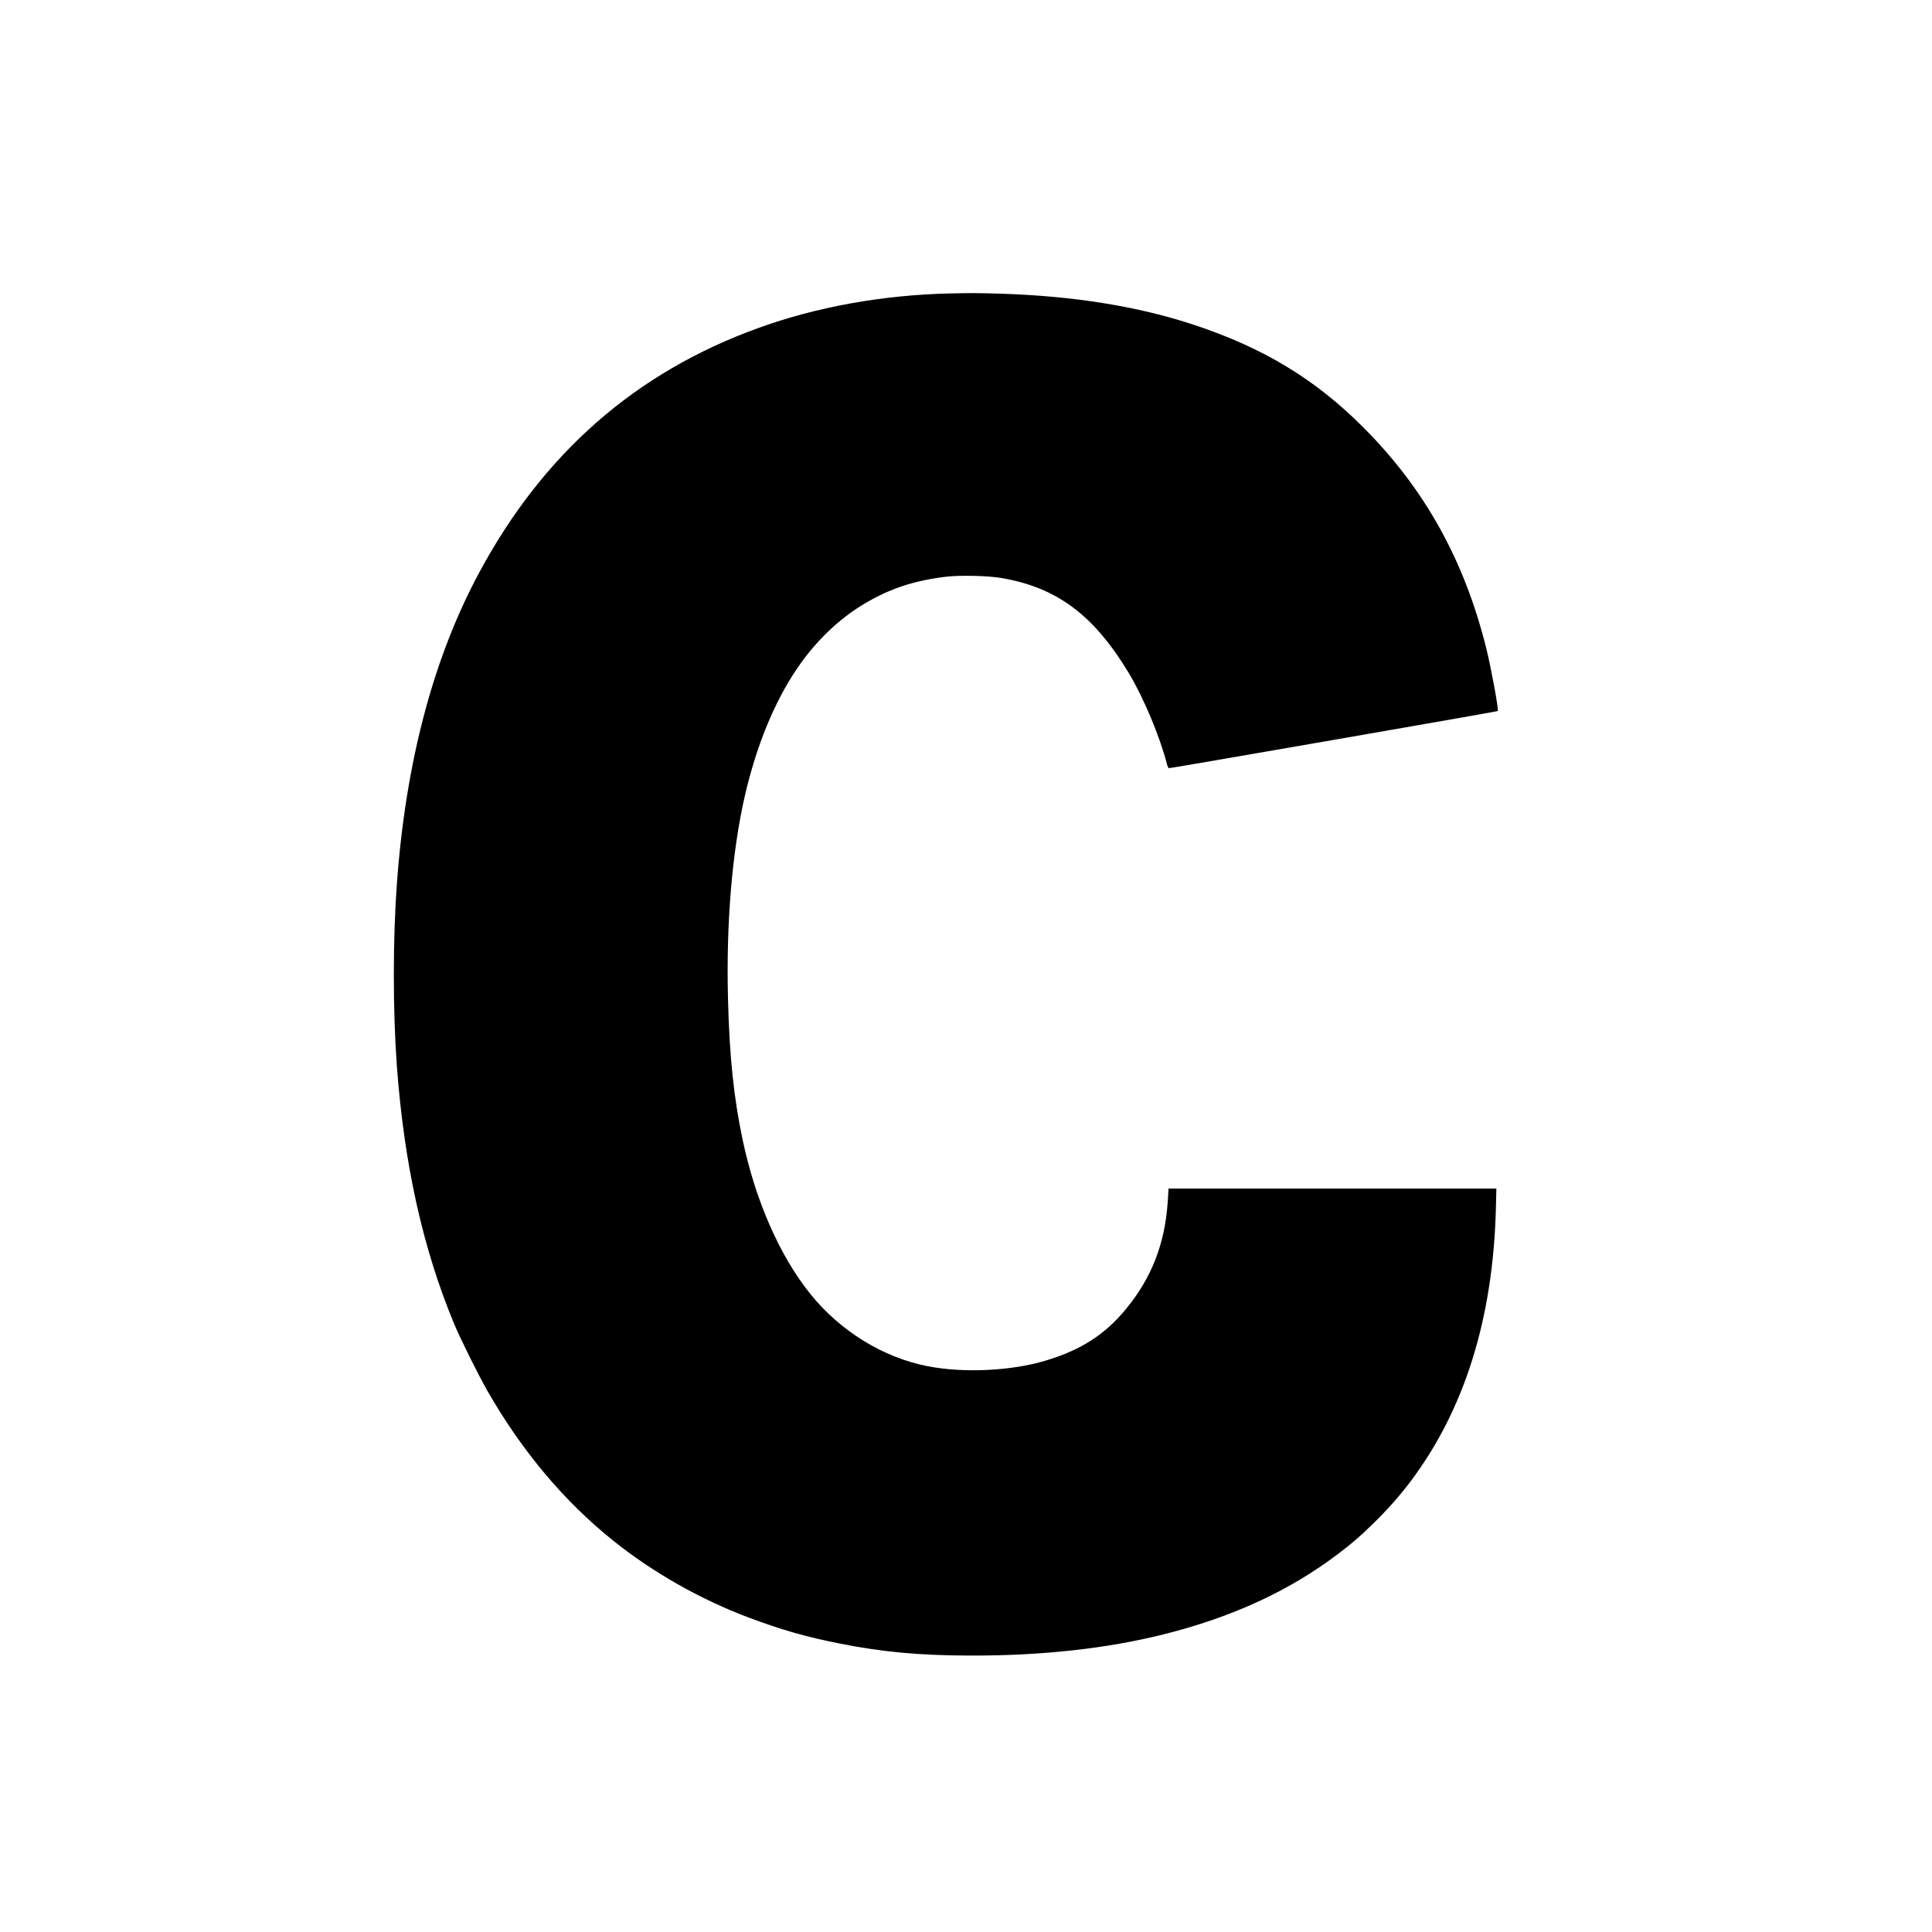
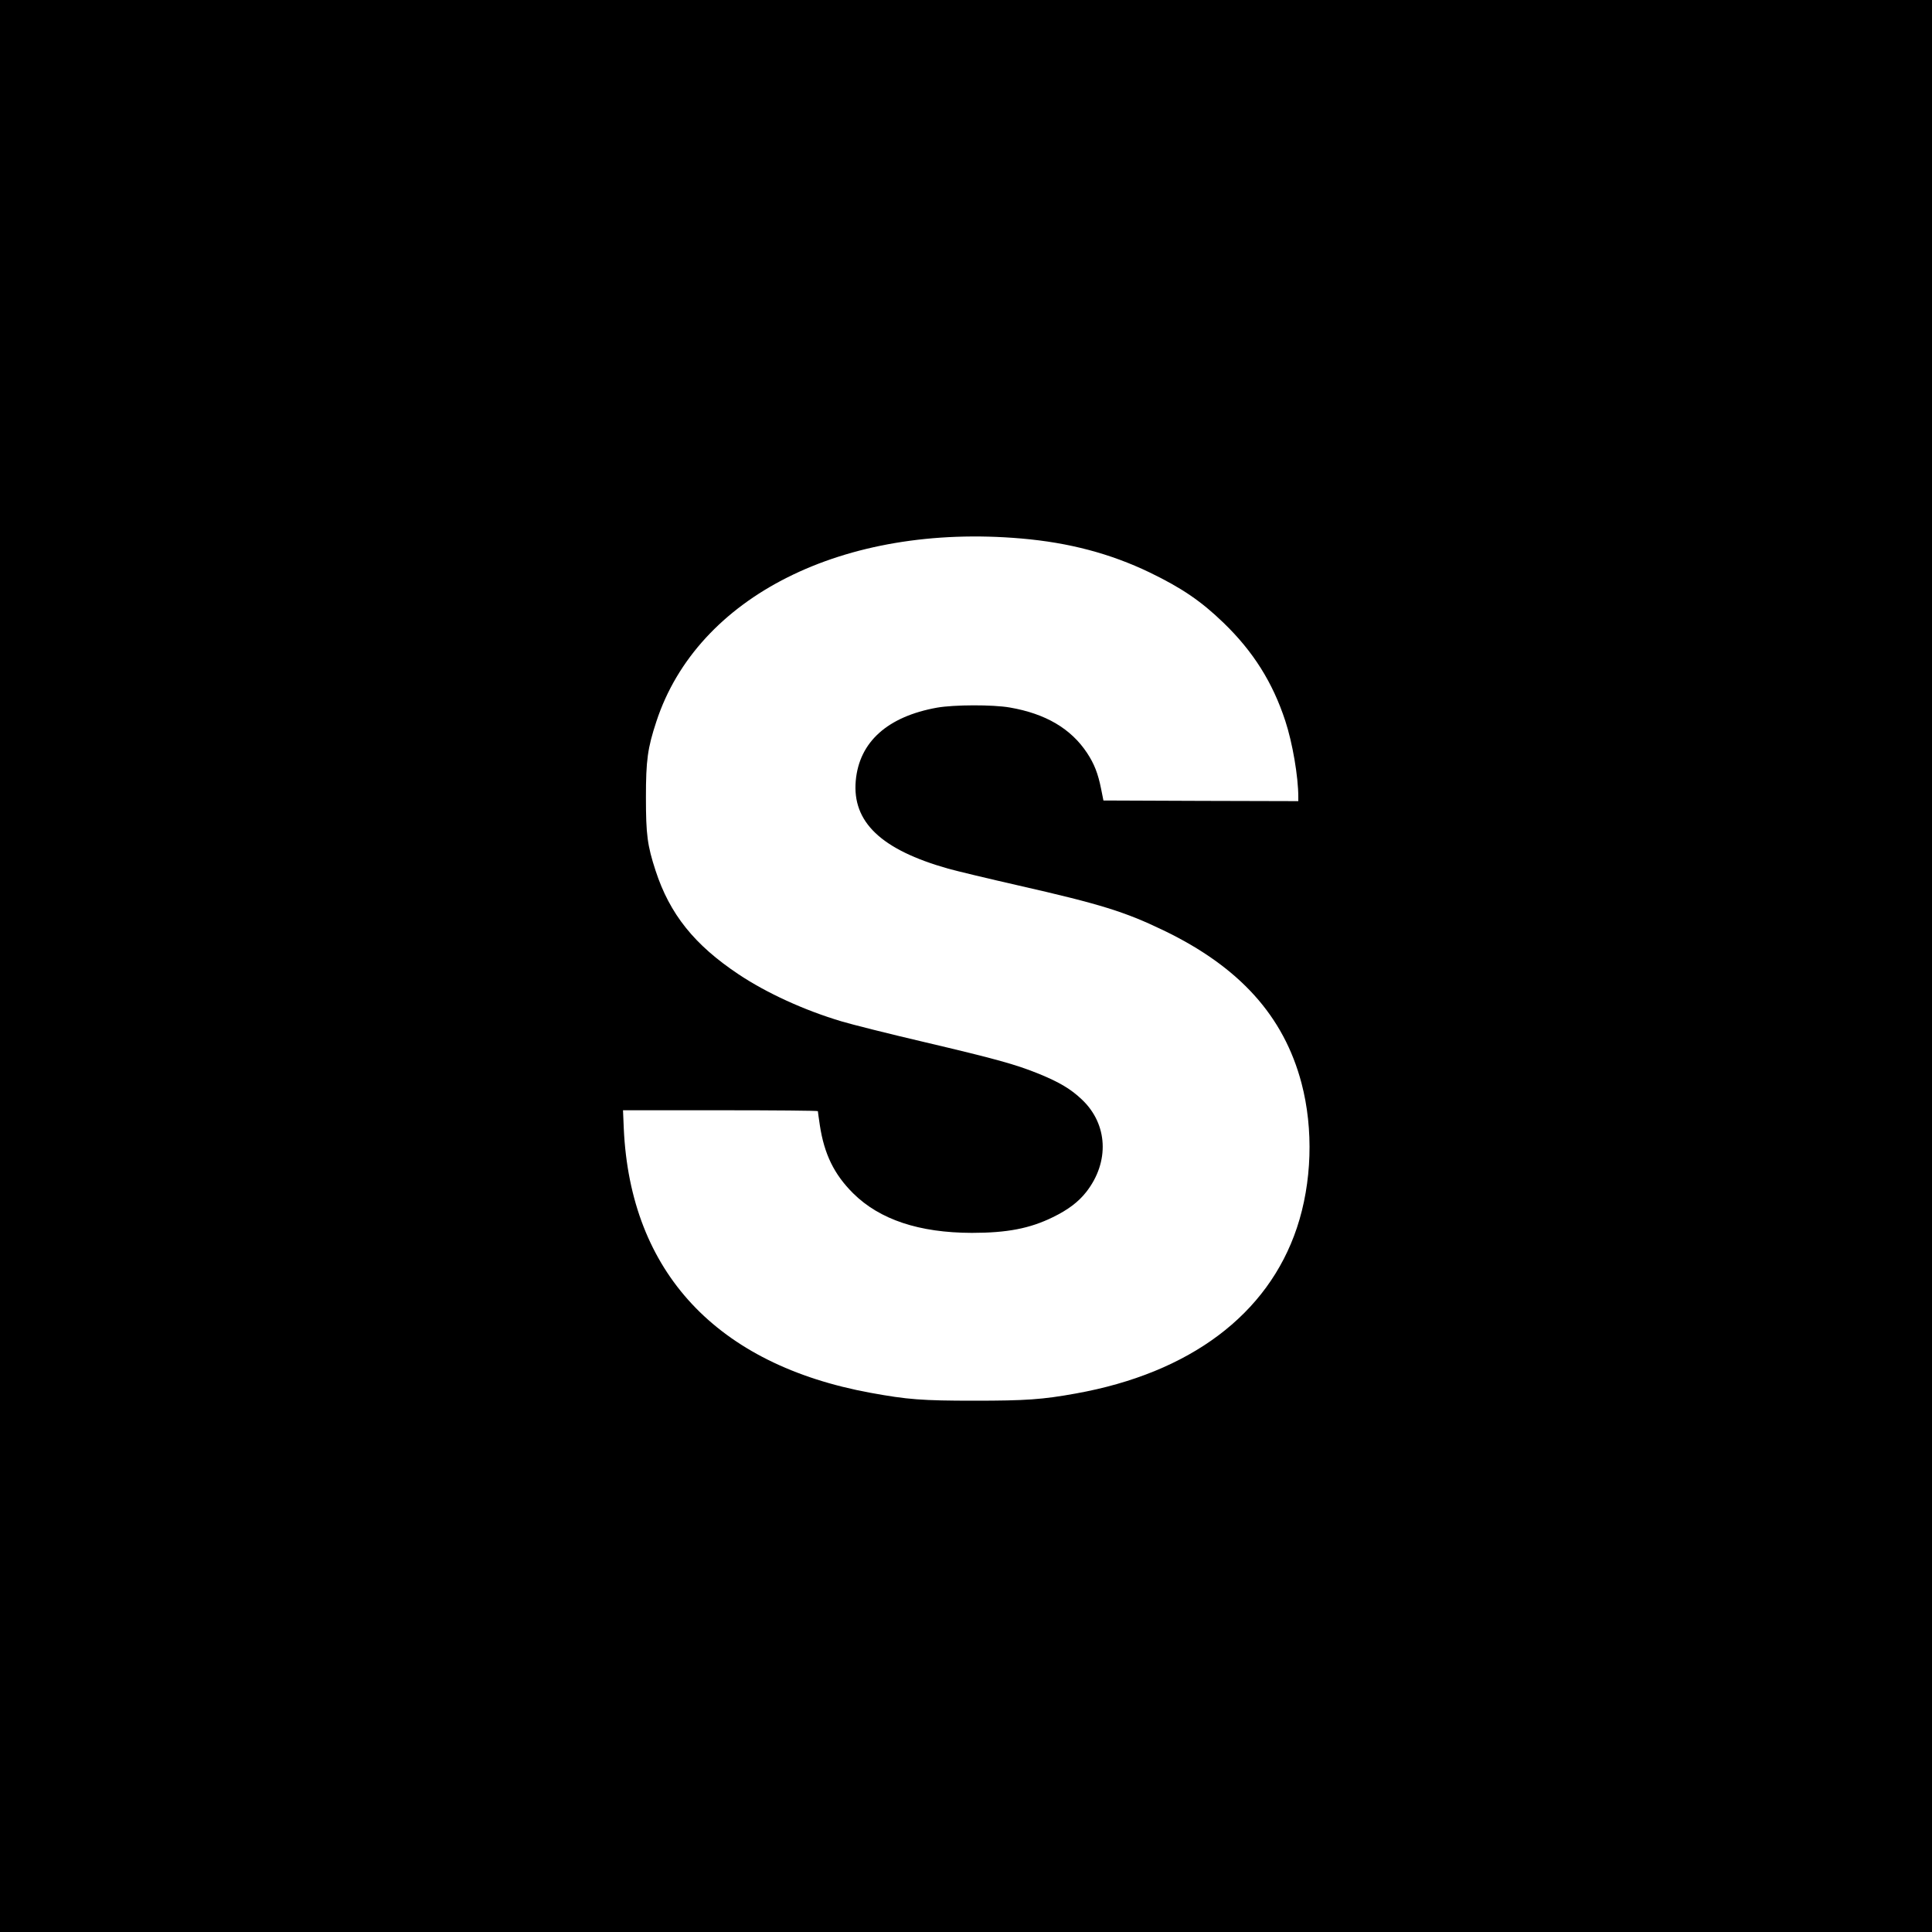
- <svg xmlns="http://www.w3.org/2000/svg" version="1.0" width="2500pt" height="2500pt" viewBox="0 0 2500 2500" preserveAspectRatio="xMidYMid meet">
-   <g transform="translate(0,2500) scale(0.1,-0.1)" fill="#000000" stroke="none">
-     <path d="M12295 21203 c-875 -20 -1729 -174 -2487 -449 -1584 -574 -2775 -1618 -3605 -3159 -595 -1105 -952 -2452 -1067 -4025 -53 -723 -53 -1641 -1 -2360 94 -1271 334 -2356 737 -3330 78 -190 323 -683 438 -883 447 -778 989 -1423 1625 -1933 511 -410 1124 -758 1750 -994 433 -162 747 -252 1189 -339 548 -109 1034 -153 1686 -154 922 -2 1759 90 2495 274 886 221 1628 563 2254 1037 186 140 288 229 460 397 192 187 341 357 487 550 697 929 1065 2108 1101 3533 l6 252 -2121 0 -2122 0 0 -22 c0 -13 -5 -88 -11 -167 -38 -530 -209 -968 -536 -1366 -272 -332 -579 -531 -1038 -670 -447 -135 -1058 -165 -1530 -74 -574 111 -1131 453 -1518 934 -396 491 -710 1205 -876 1990 -116 547 -173 1090 -191 1840 -24 965 52 1882 215 2602 150 657 384 1230 683 1668 239 351 540 639 874 837 323 191 628 292 1038 344 183 23 549 15 726 -15 719 -122 1195 -477 1648 -1226 191 -316 407 -831 496 -1182 9 -36 19 -53 29 -53 30 0 4246 732 4252 739 14 14 -84 549 -146 801 -283 1145 -798 2074 -1595 2871 -622 623 -1290 1027 -2185 1324 -726 241 -1568 376 -2515 405 -297 9 -377 9 -645 3z" />
+ <svg xmlns="http://www.w3.org/2000/svg" version="1.0" width="1500pt" height="1500pt" viewBox="0 0 1500 1500" preserveAspectRatio="xMidYMid meet">
+   <g transform="translate(0,1500) scale(0.1,-0.1)" fill="#000000" stroke="none">
+     <path d="M0 7500 l0 -7500 7500 0 7500 0 0 7500 0 7500 -7500 0 -7500 0 0 -7500z m7930 3319 c371 -32 691 -117 995 -263 250 -121 399 -222 574 -391 231 -223 382 -463 480 -762 56 -170 101 -433 101 -591 l0 -32 -756 2 -757 3 -18 90 c-24 120 -53 194 -109 279 -125 189 -322 305 -600 353 -133 23 -431 22 -564 -1 -385 -69 -605 -266 -632 -568 -28 -320 197 -535 717 -682 68 -19 314 -78 547 -131 633 -144 824 -203 1127 -349 589 -284 932 -664 1070 -1186 94 -357 81 -773 -36 -1123 -225 -673 -831 -1127 -1716 -1286 -259 -47 -389 -56 -788 -56 -408 0 -520 9 -805 61 -1196 219 -1866 937 -1917 2052 l-6 142 756 0 c417 0 757 -3 757 -7 0 -5 7 -53 15 -108 34 -225 111 -383 259 -530 206 -204 512 -306 921 -307 274 0 451 34 630 122 117 57 198 118 259 196 182 233 168 527 -35 718 -85 81 -175 134 -331 198 -185 75 -335 116 -890 247 -278 65 -568 138 -644 161 -292 87 -583 221 -799 365 -344 229 -535 468 -645 805 -64 196 -75 279 -75 570 0 287 13 382 81 588 318 971 1454 1541 2834 1421z" />
  </g>
</svg>
